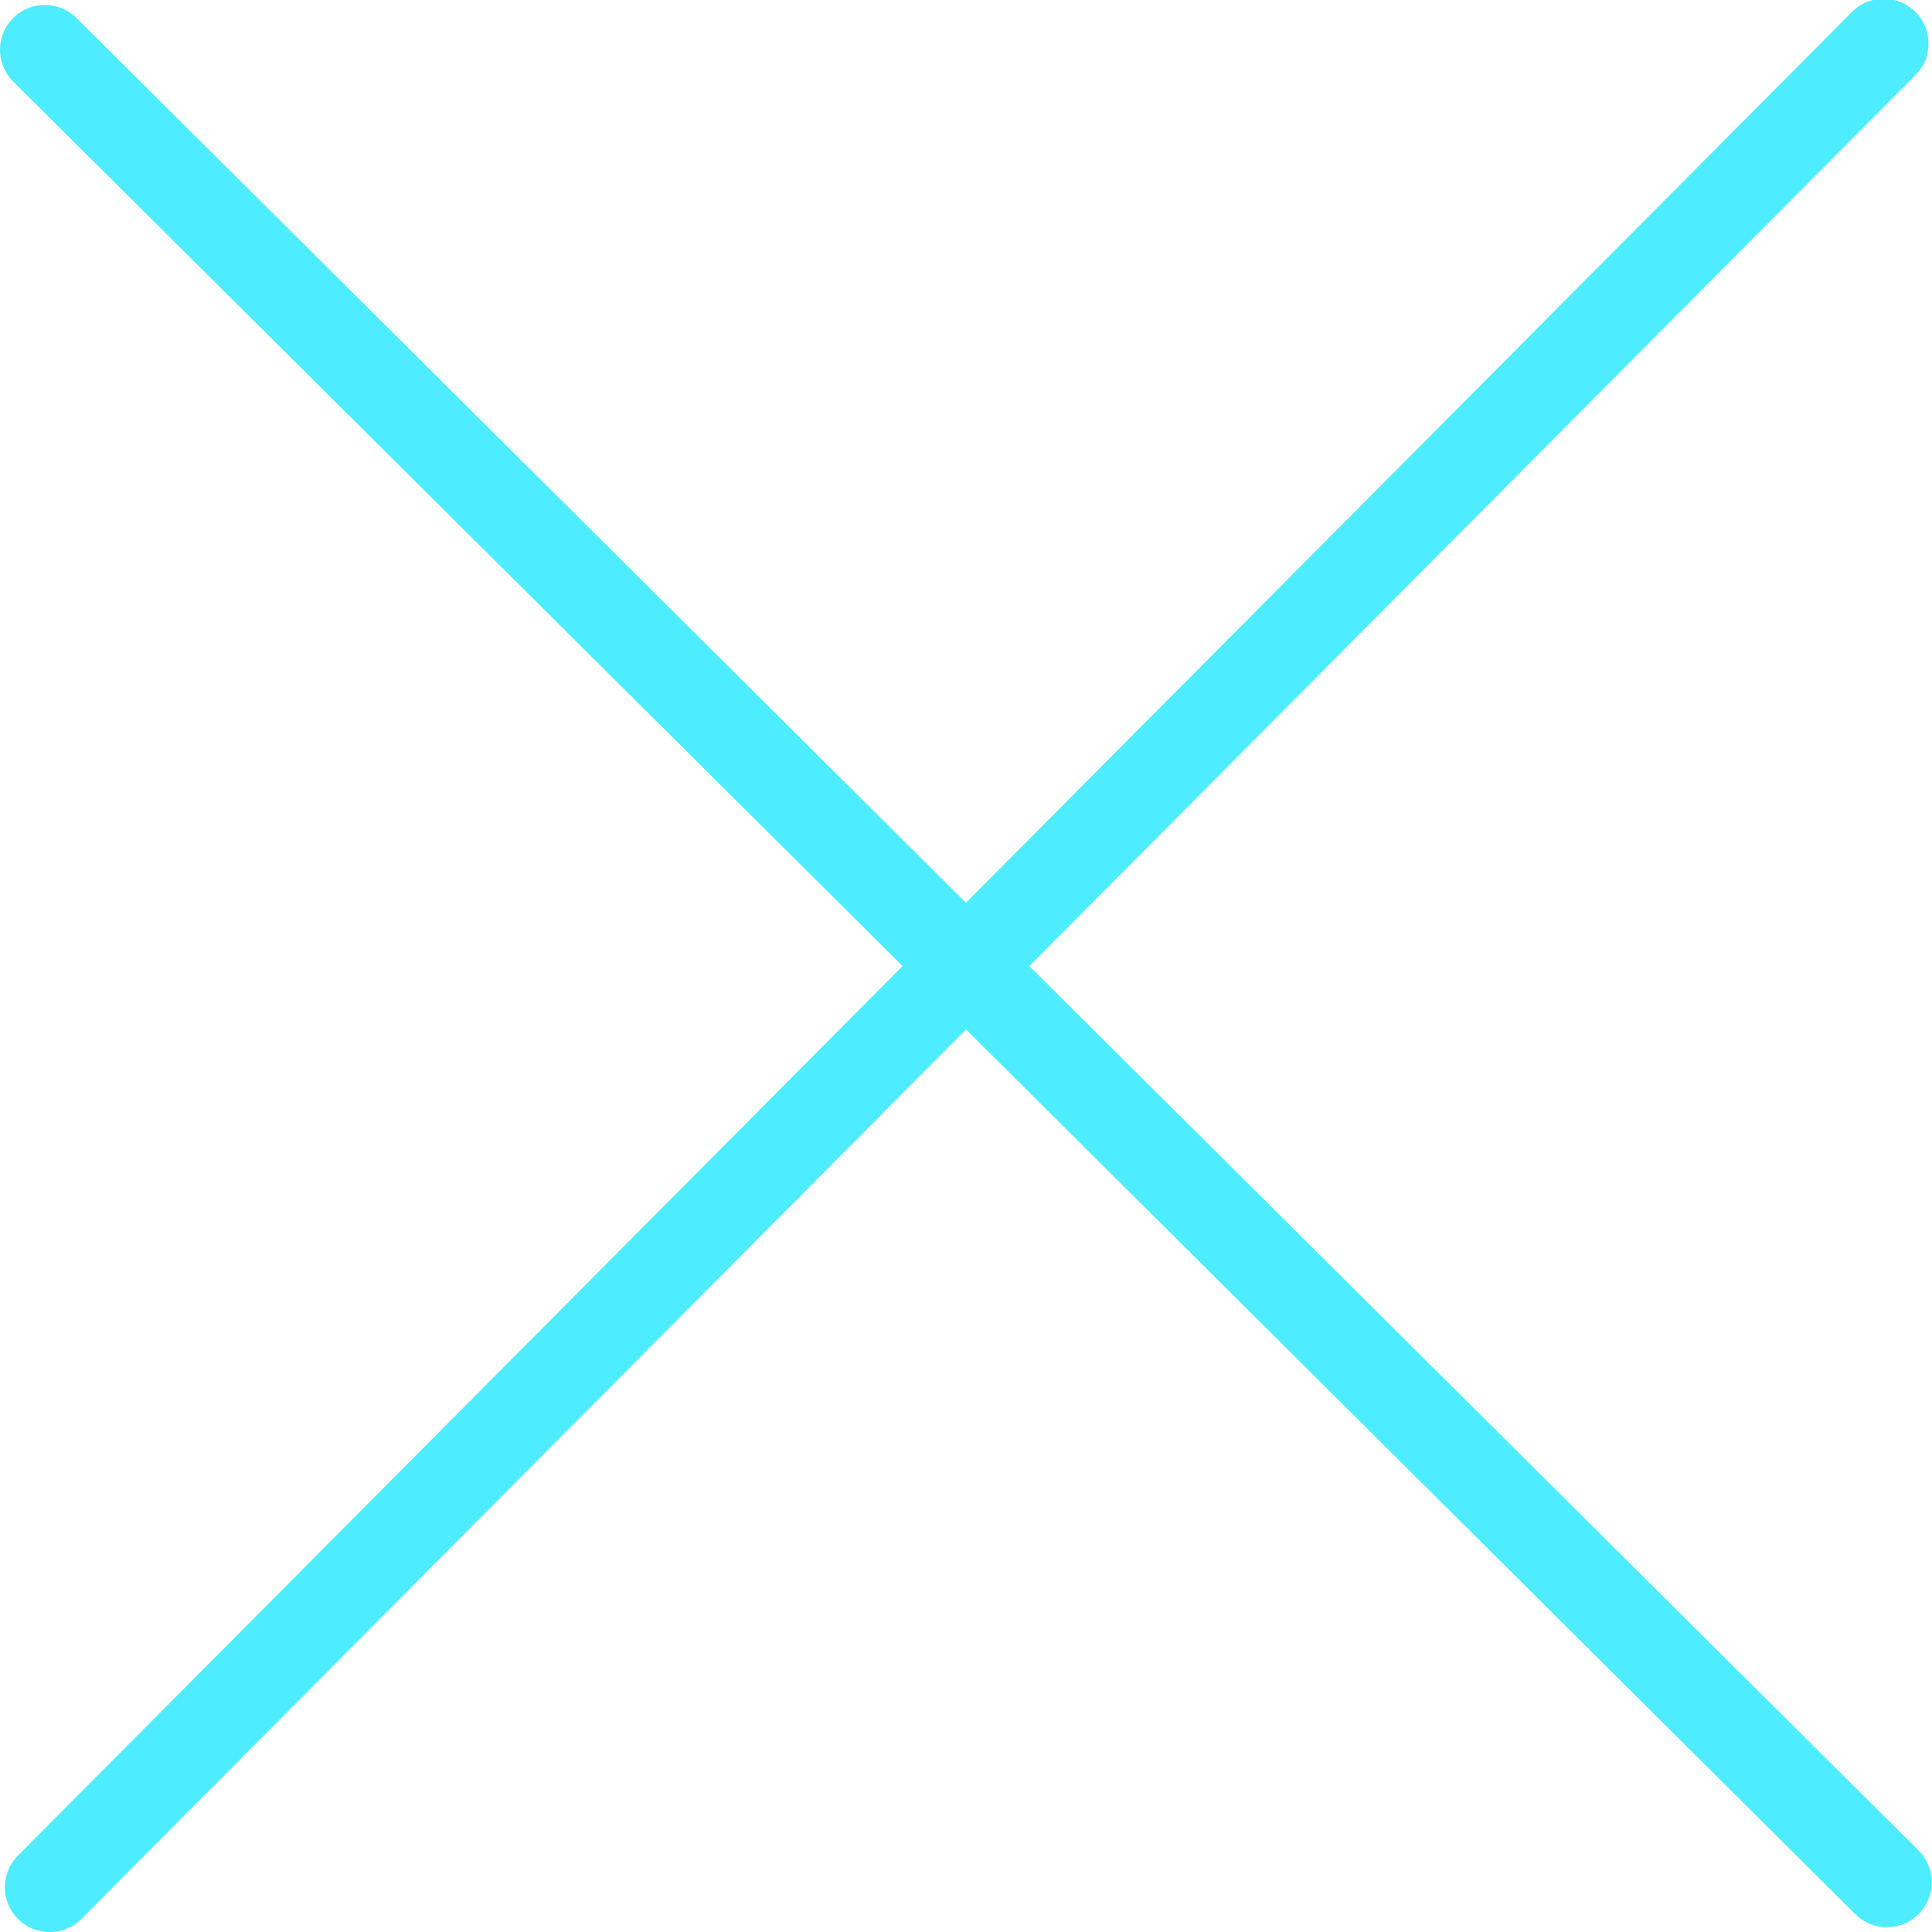
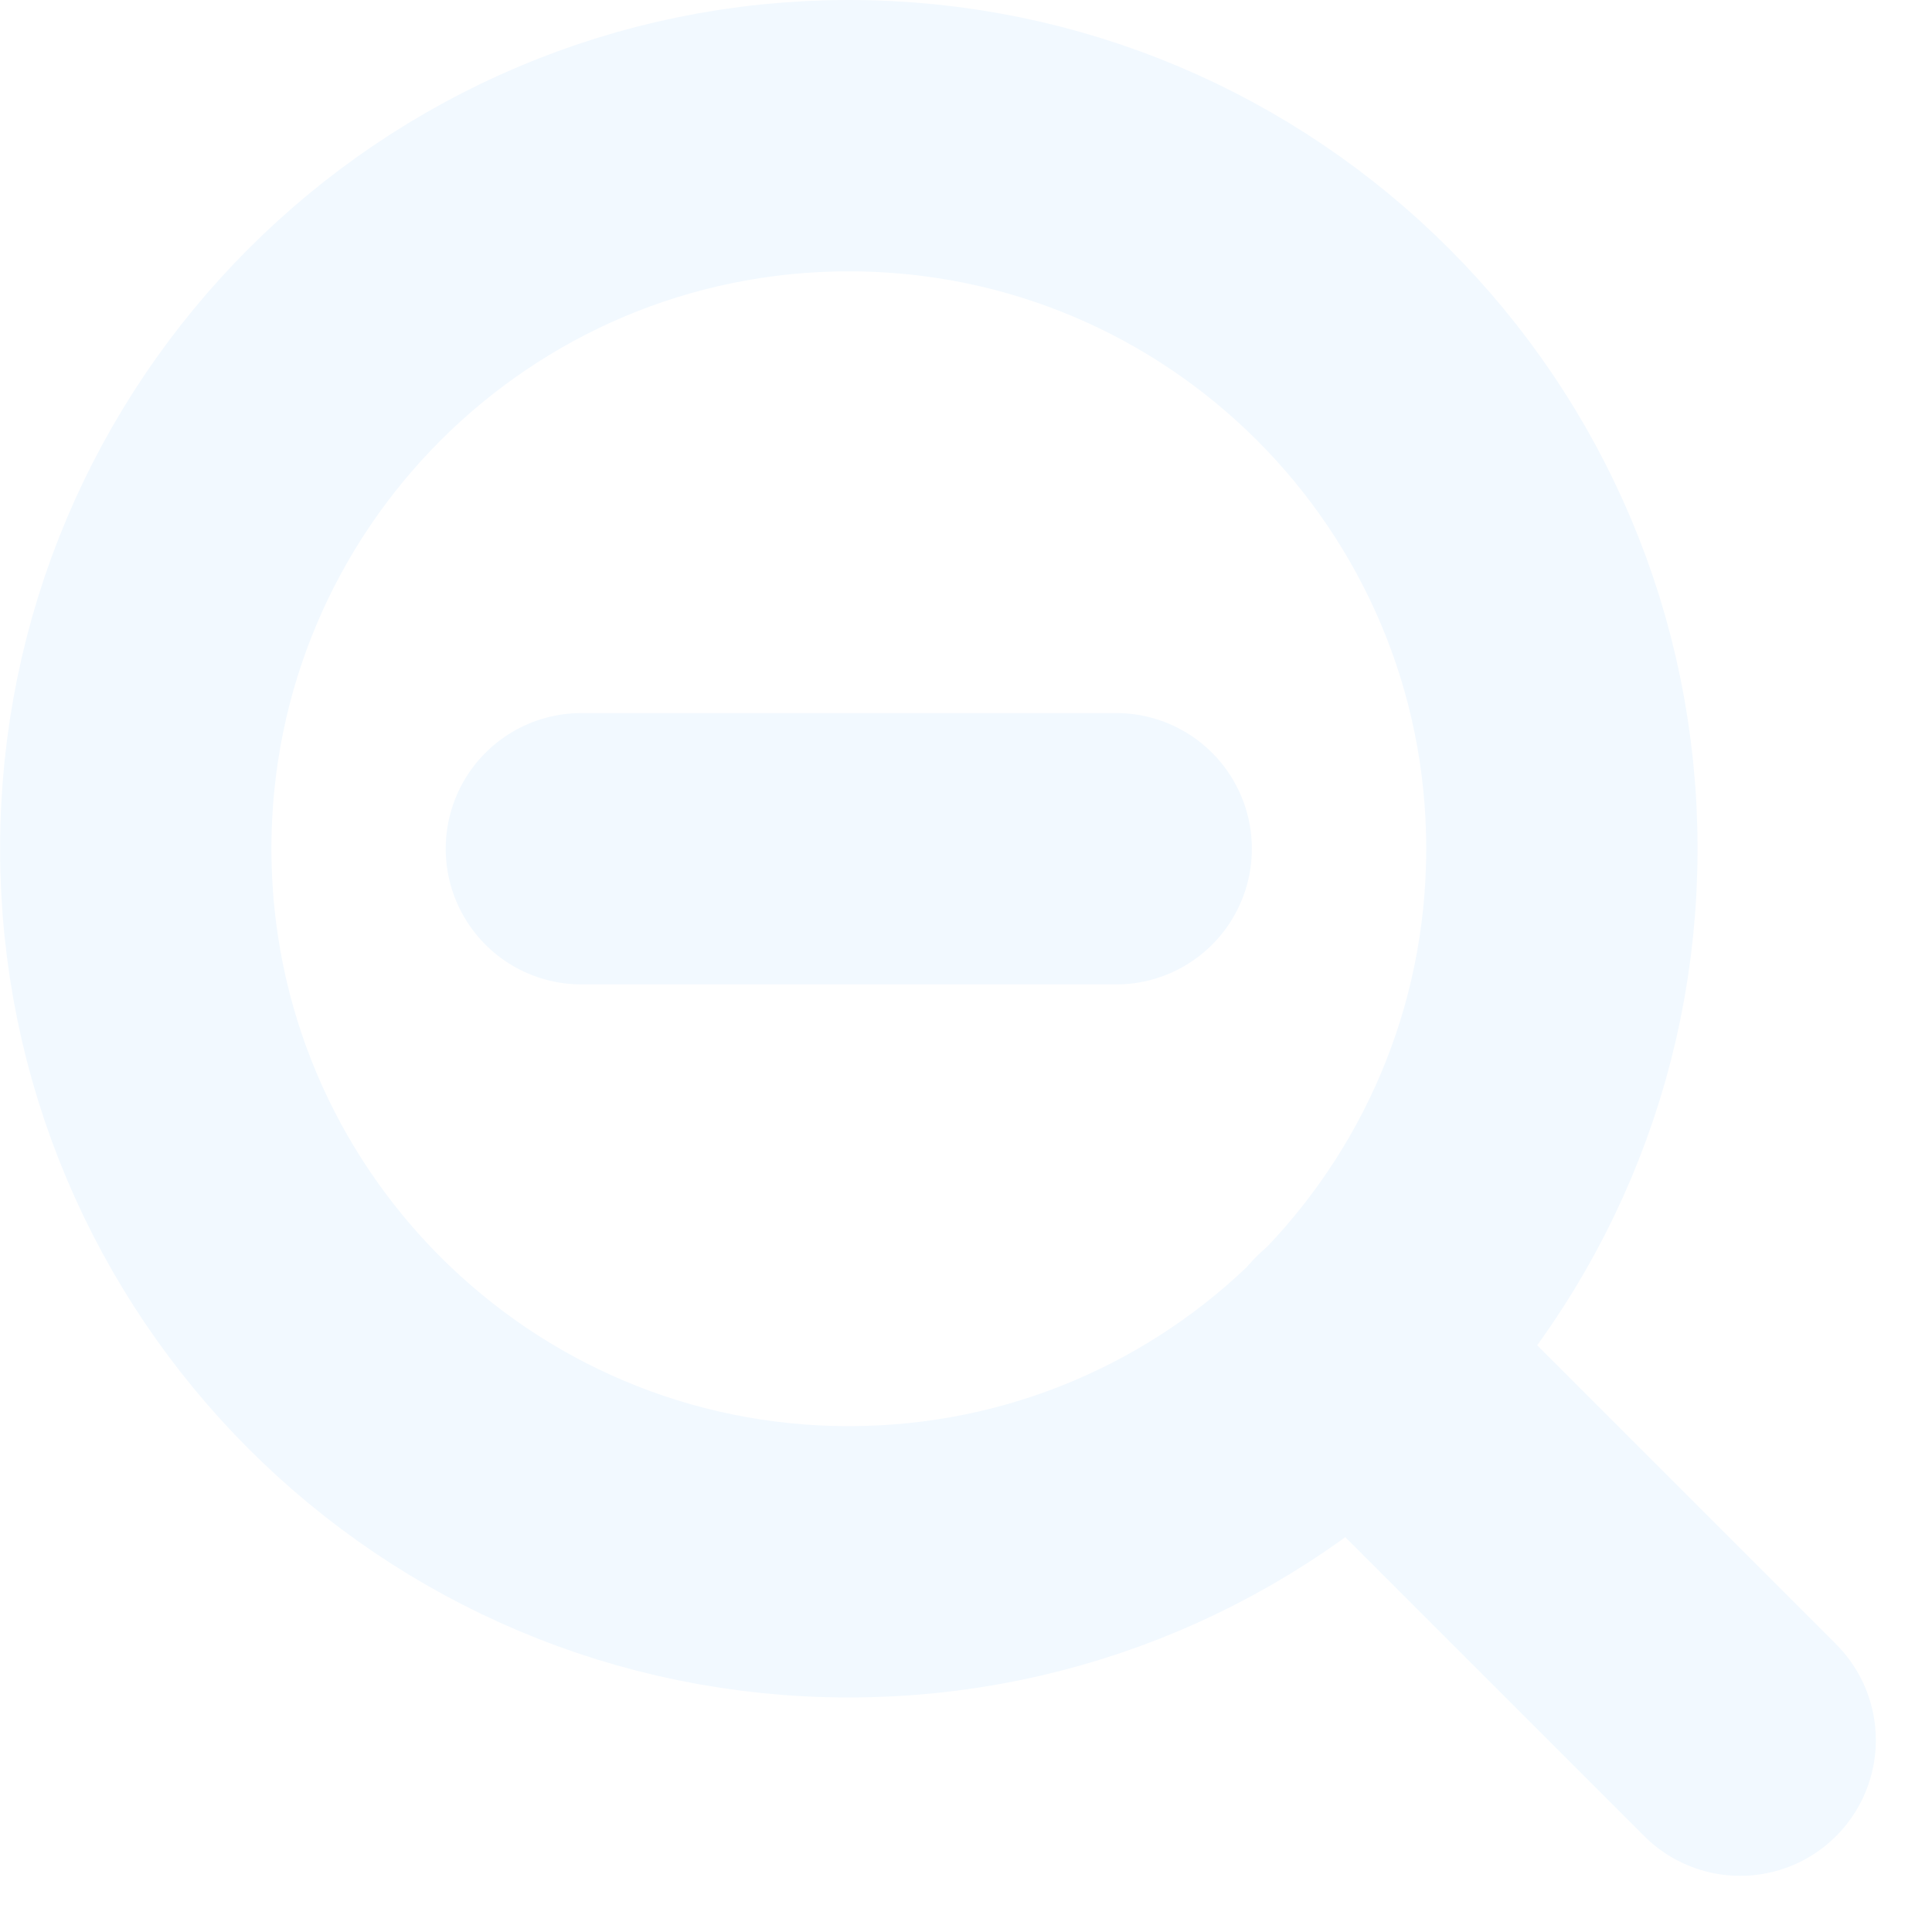
- <svg xmlns="http://www.w3.org/2000/svg" width="29.24" height="29.244" viewBox="0 0 29.24 29.244">
-   <path id="close" d="M29.53,28.013,16.067,14.623,29.459,1.157A.678.678,0,1,0,28.5.2L15.108,13.665,1.644.272a.678.678,0,0,0-.957.962L14.149,14.623.758,28.088a.678.678,0,1,0,.962.957L15.109,15.582,28.57,28.974a.678.678,0,1,0,.957-.962Zm0,0" transform="translate(-0.487 0)" fill="#4dedff" />
+ <svg xmlns="http://www.w3.org/2000/svg" width="21.361" height="21.361" viewBox="0 0 21.361 21.361">
+   <g id="Icon_feather-zoom-out" data-name="Icon feather-zoom-out" transform="translate(-3 -3)">
+     <path id="Path_29" data-name="Path 29" d="M20.269,12.384A7.884,7.884,0,1,1,12.384,4.5,7.884,7.884,0,0,1,20.269,12.384Z" fill="none" stroke="#f2f9ff" stroke-linecap="round" stroke-linejoin="round" stroke-width="3" />
+     <path id="Path_30" data-name="Path 30" d="M29.262,29.262l-4.287-4.287" transform="translate(-7.022 -7.022)" fill="none" stroke="#f2f9ff" stroke-linecap="round" stroke-linejoin="round" stroke-width="3" />
+     <path id="Path_31" data-name="Path 31" d="M12,16.5h5.913" transform="translate(-2.572 -4.116)" fill="none" stroke="#f2f9ff" stroke-linecap="round" stroke-linejoin="round" stroke-width="3" />
+   </g>
</svg>
